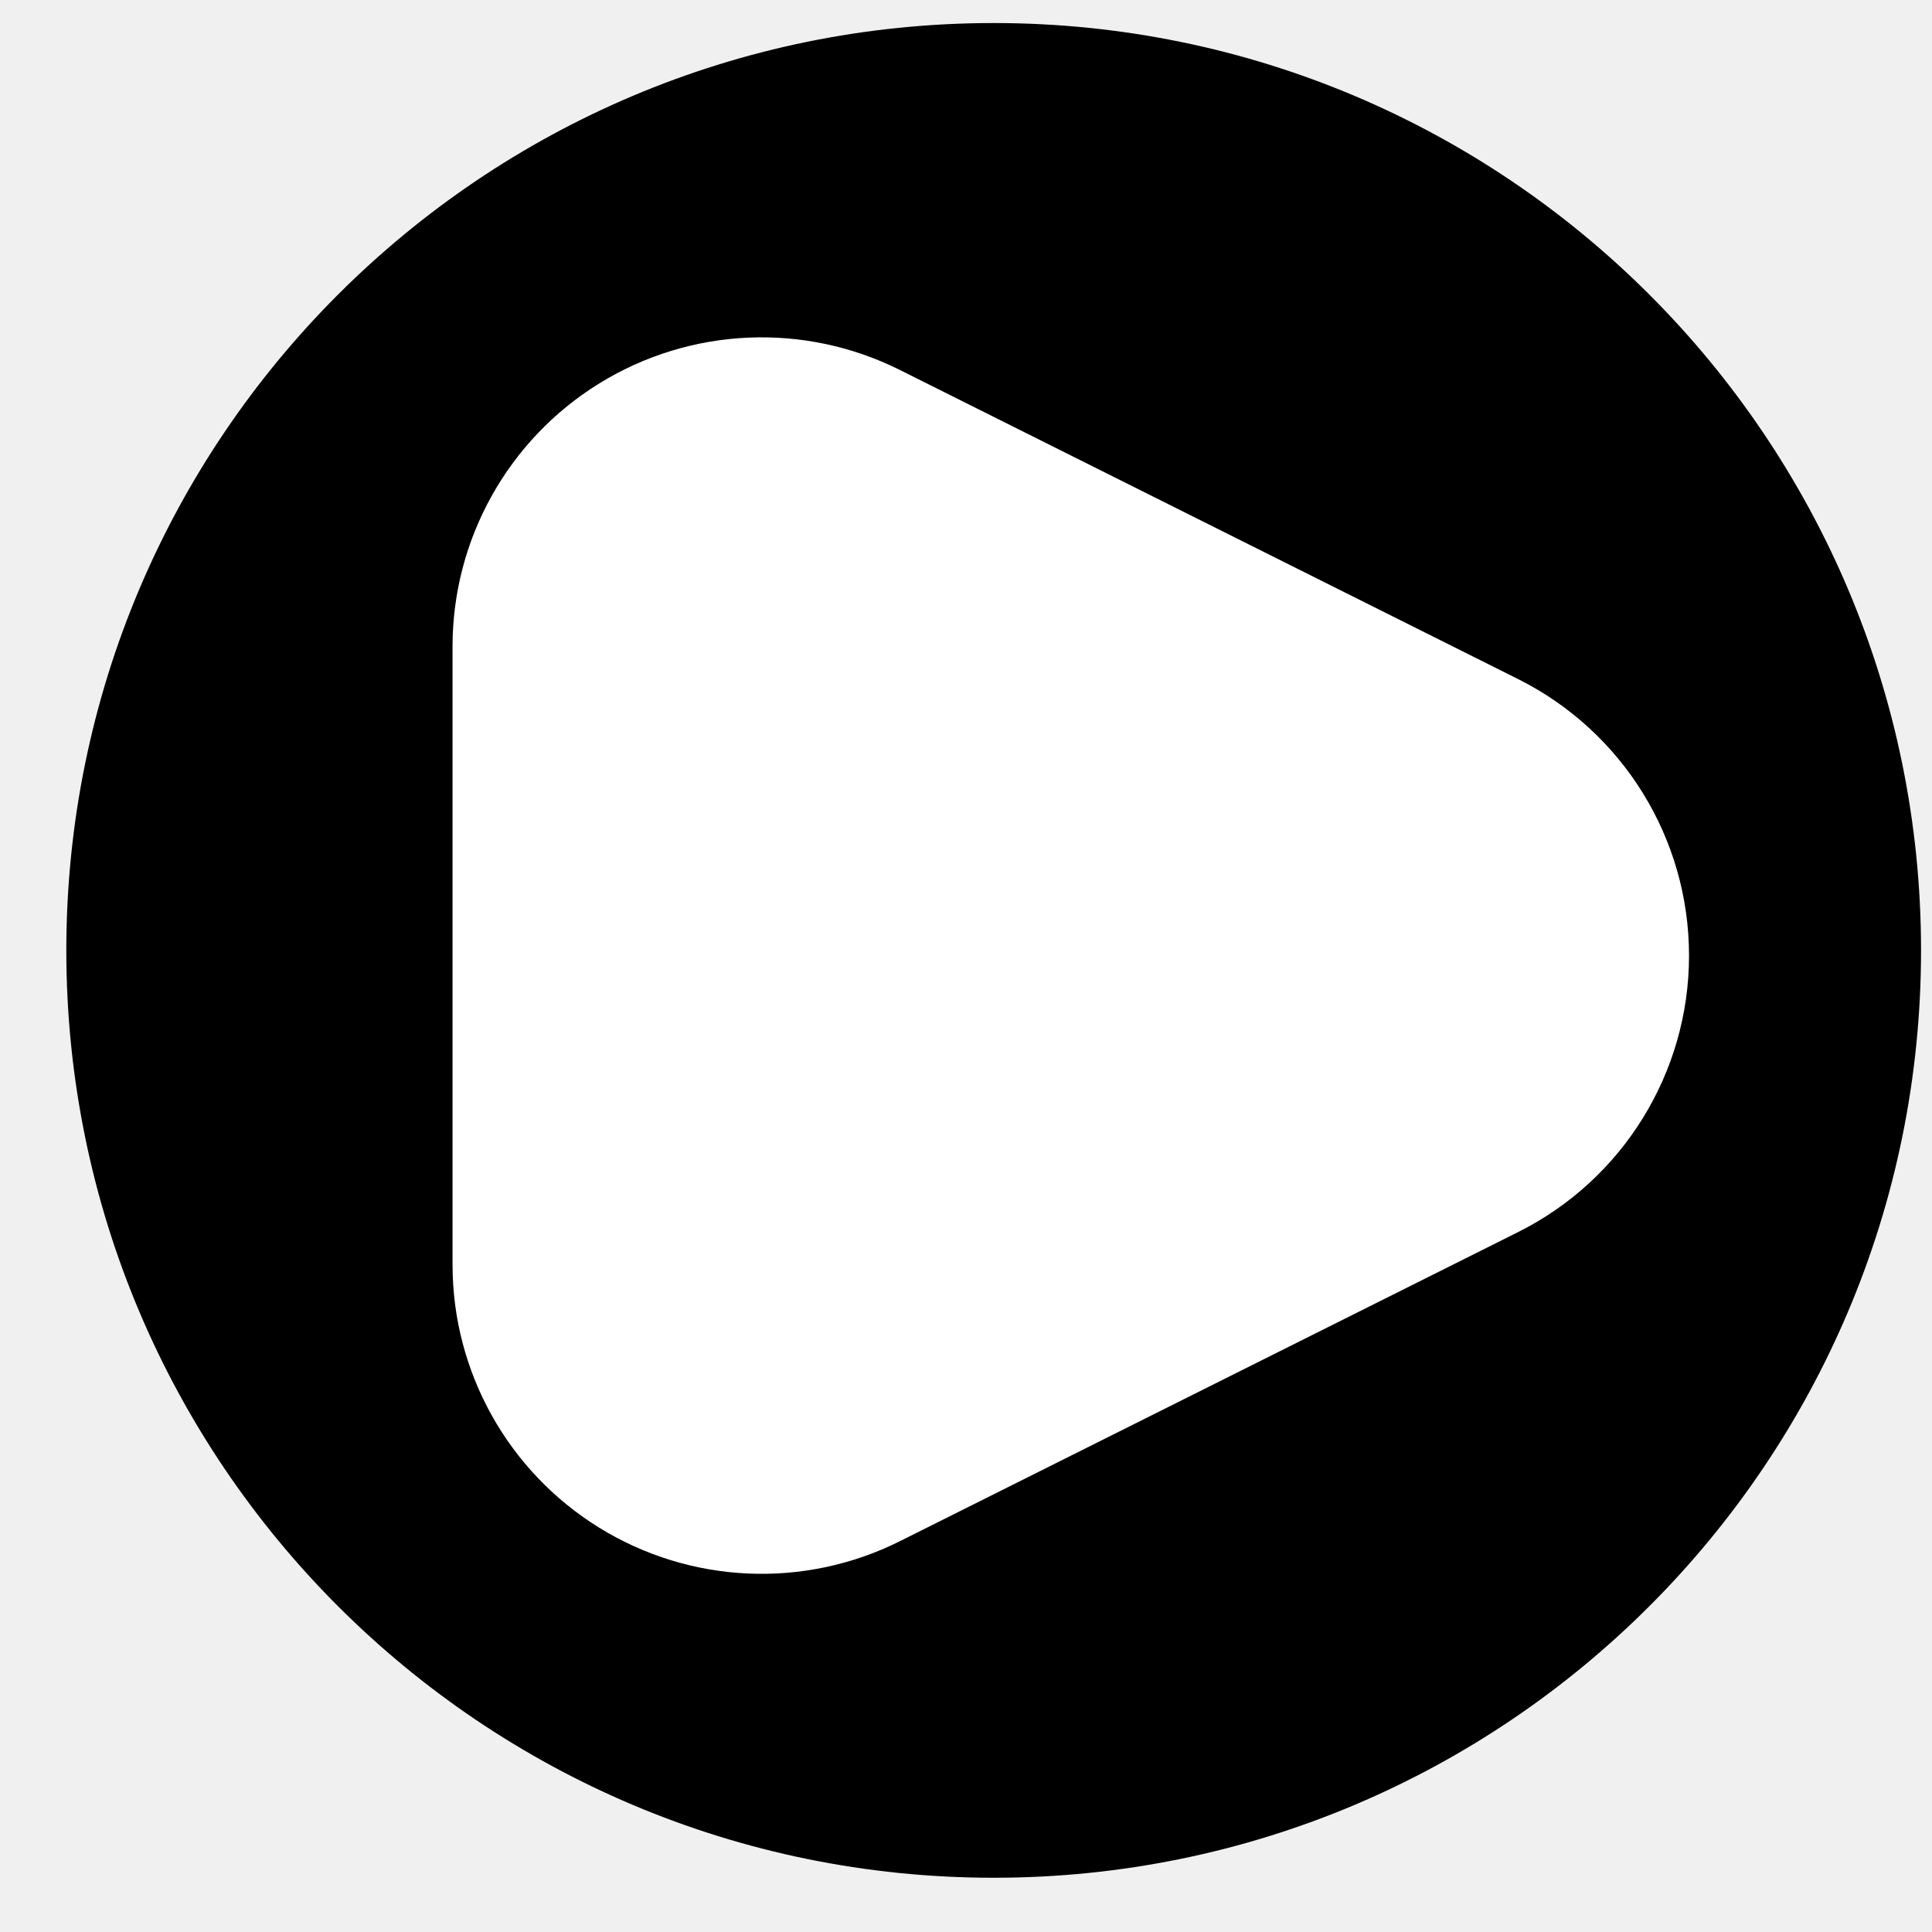
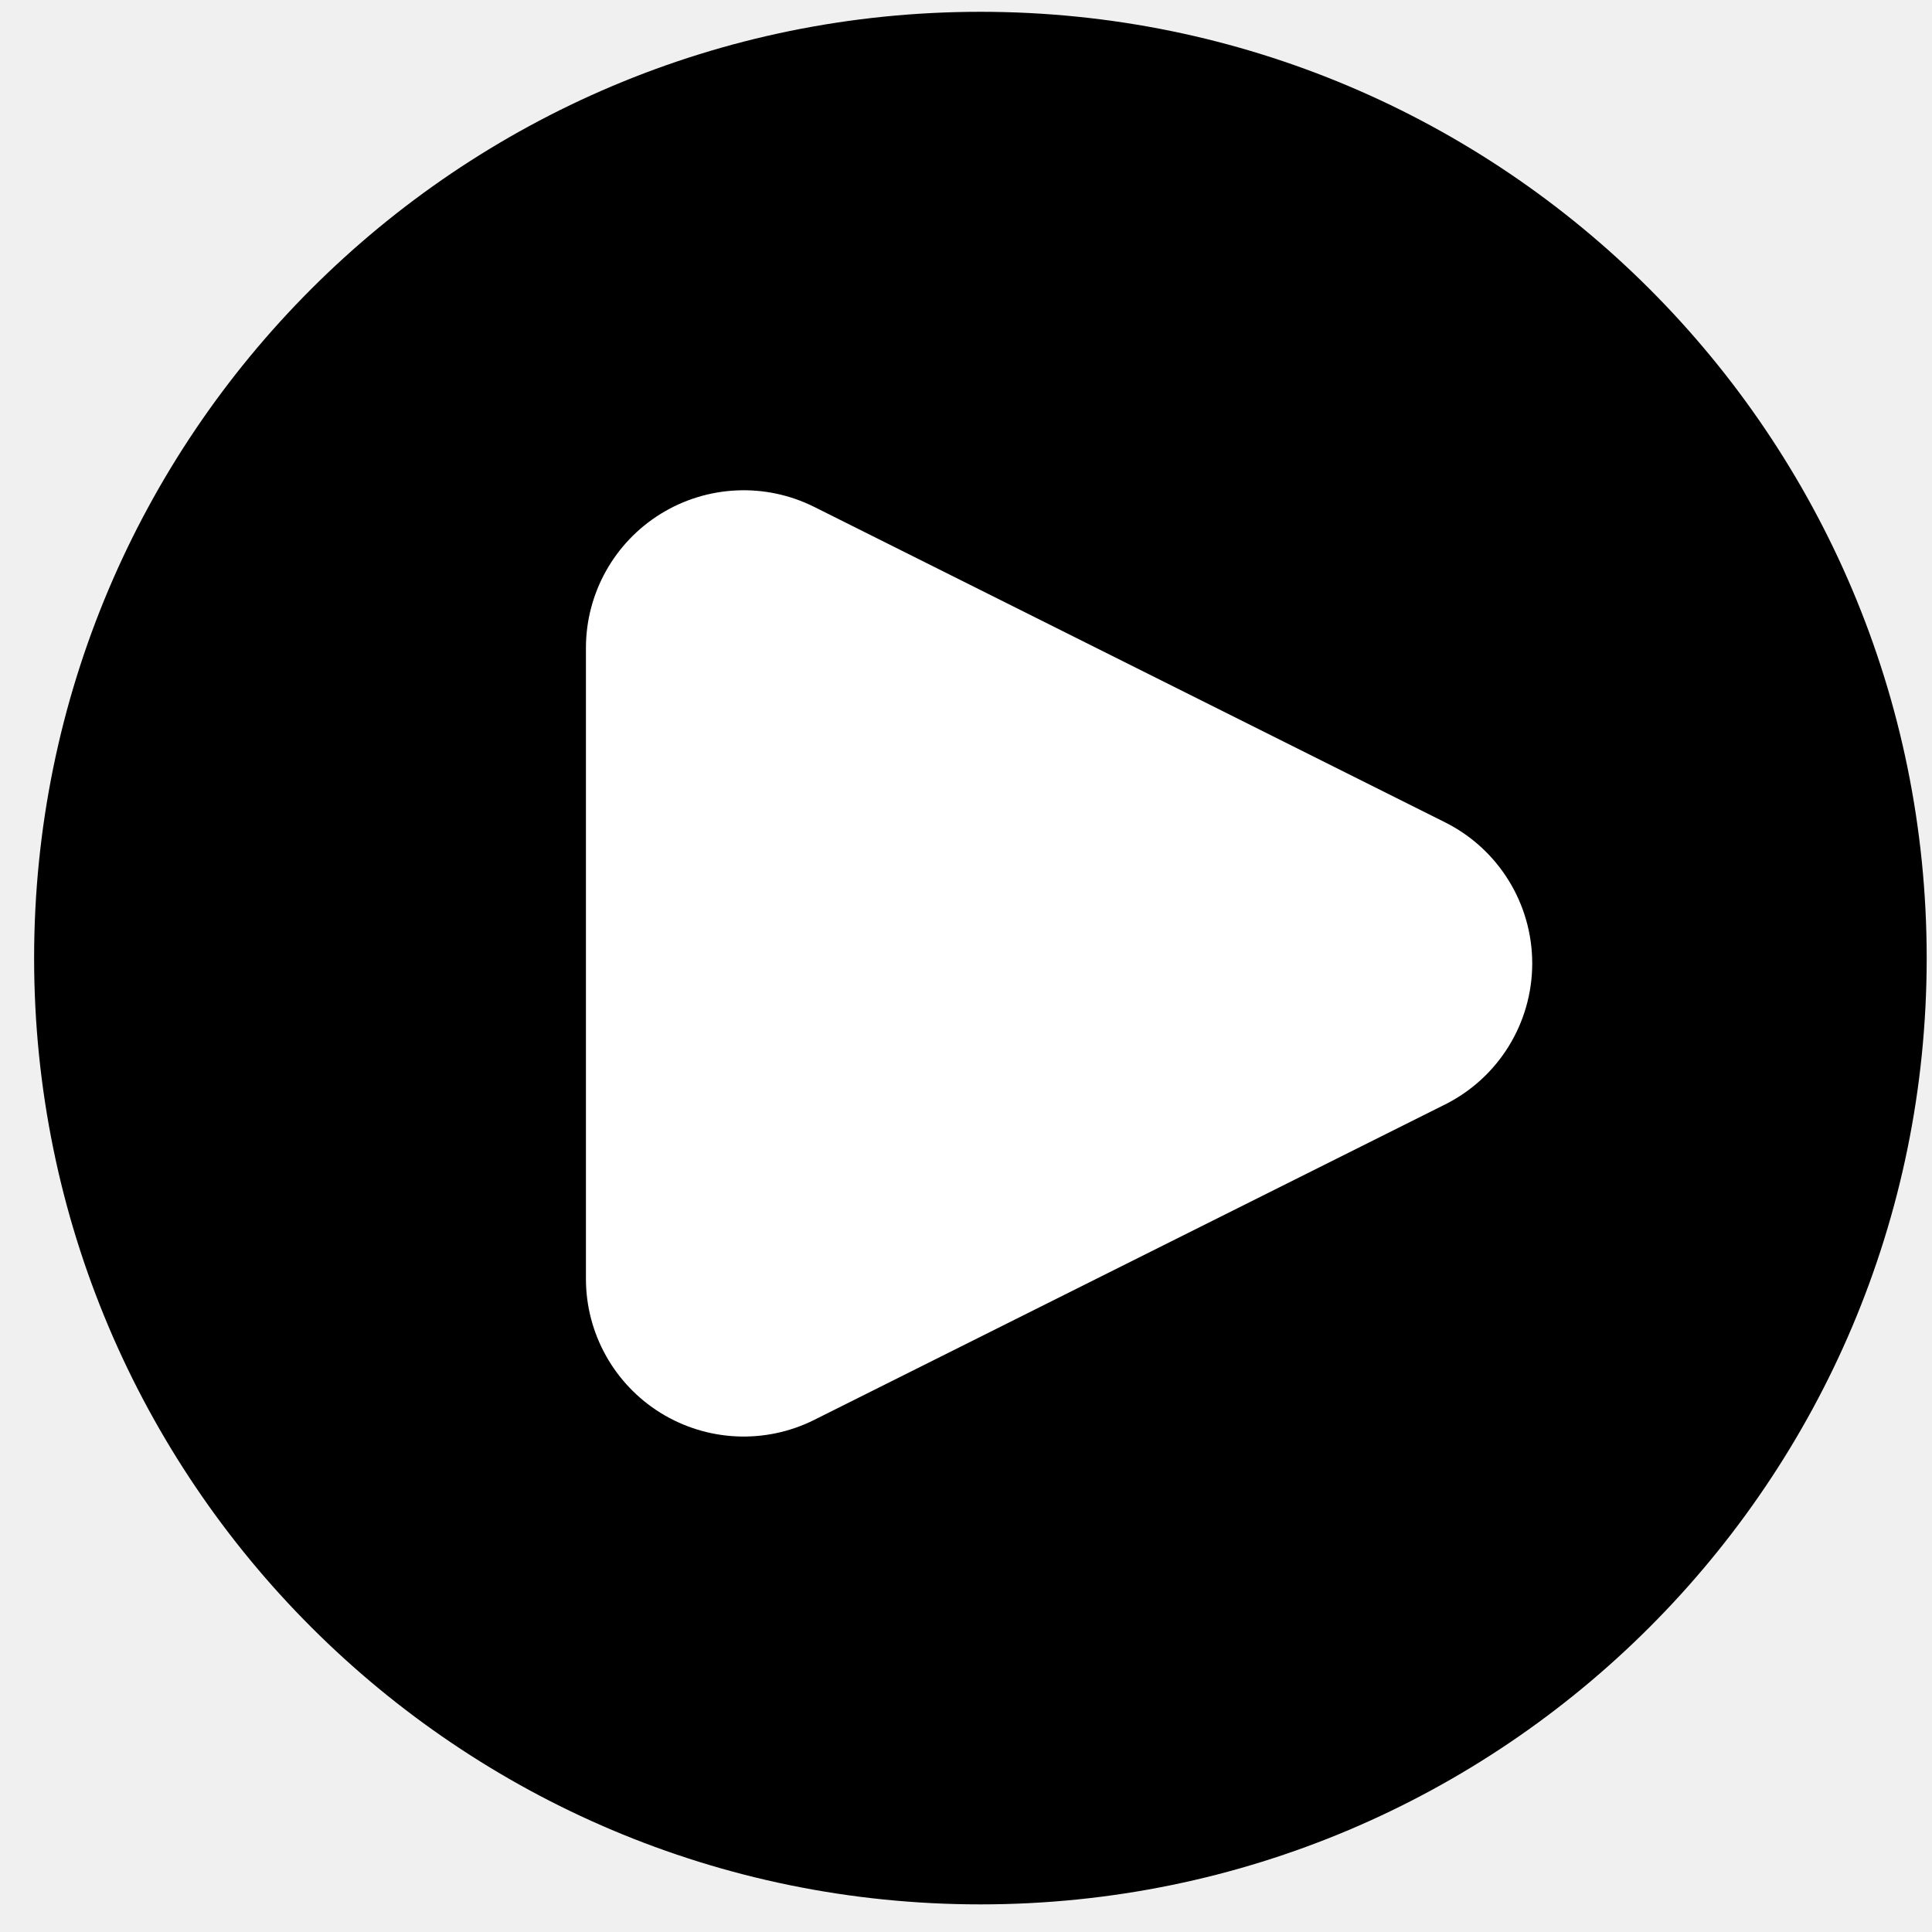
- <svg xmlns="http://www.w3.org/2000/svg" width="25px" height="25px" version="1.1" xml:space="preserve" style="fill-rule:evenodd;clip-rule:evenodd;stroke-linejoin:round;stroke-miterlimit:2;">
-   <g transform="matrix(1,0,0,1,-2002,-48)">
-     <g transform="matrix(1,0,0,1,0,30.298)">
-       <g id="play" transform="matrix(0.524234,0,0,0.575073,720.033,-206.249)">
+ <svg xmlns="http://www.w3.org/2000/svg" width="49px" height="49px" version="1.1" xml:space="preserve" style="fill-rule:evenodd;clip-rule:evenodd;stroke-linejoin:round;stroke-miterlimit:2;">
+   <g transform="matrix(1,0,0,1,-2002,-176)">
+     <g transform="matrix(1,0,0,1,2.27374e-13,20.6936)">
+       <g id="play" transform="matrix(1.04847,0,0,1.15015,-562.79,-292.894)">
        <g id="play-bg" transform="matrix(0.915622,0,0,0.834676,199.094,5.99796)">
          <circle cx="2480.11" cy="485" r="25" />
        </g>
        <g id="play-symbol" transform="matrix(8.91712e-18,0.126466,-0.138731,7.33867e-18,2530.94,230.796)">
-           <path d="M1473.58,346.403c-9.316,-18.633 -28.361,-30.403 -49.193,-30.403c-20.832,-0 -39.877,11.77 -49.193,30.403l-55,110c-8.525,17.05 -7.614,37.297 2.407,53.512c10.022,16.215 27.724,26.085 46.786,26.085l110,0c19.062,-0 36.764,-9.87 46.786,-26.085c10.021,-16.215 10.932,-36.462 2.407,-53.512l-55,-110Z" style="fill:white;" />
+           <path d="M1448.99,358.702C1444.33,349.385 1434.81,343.5 1424.39,343.5C1413.97,343.5 1404.45,349.385 1399.79,358.702L1344.79,468.702C1340.53,477.226 1340.99,487.35 1346,495.458C1351.01,503.565 1359.86,508.5 1369.39,508.5L1479.39,508.5C1488.92,508.5 1497.77,503.565 1502.78,495.458C1507.79,487.35 1508.25,477.226 1503.99,468.702L1448.99,358.702Z" style="fill:white;" />
        </g>
      </g>
    </g>
  </g>
</svg>
